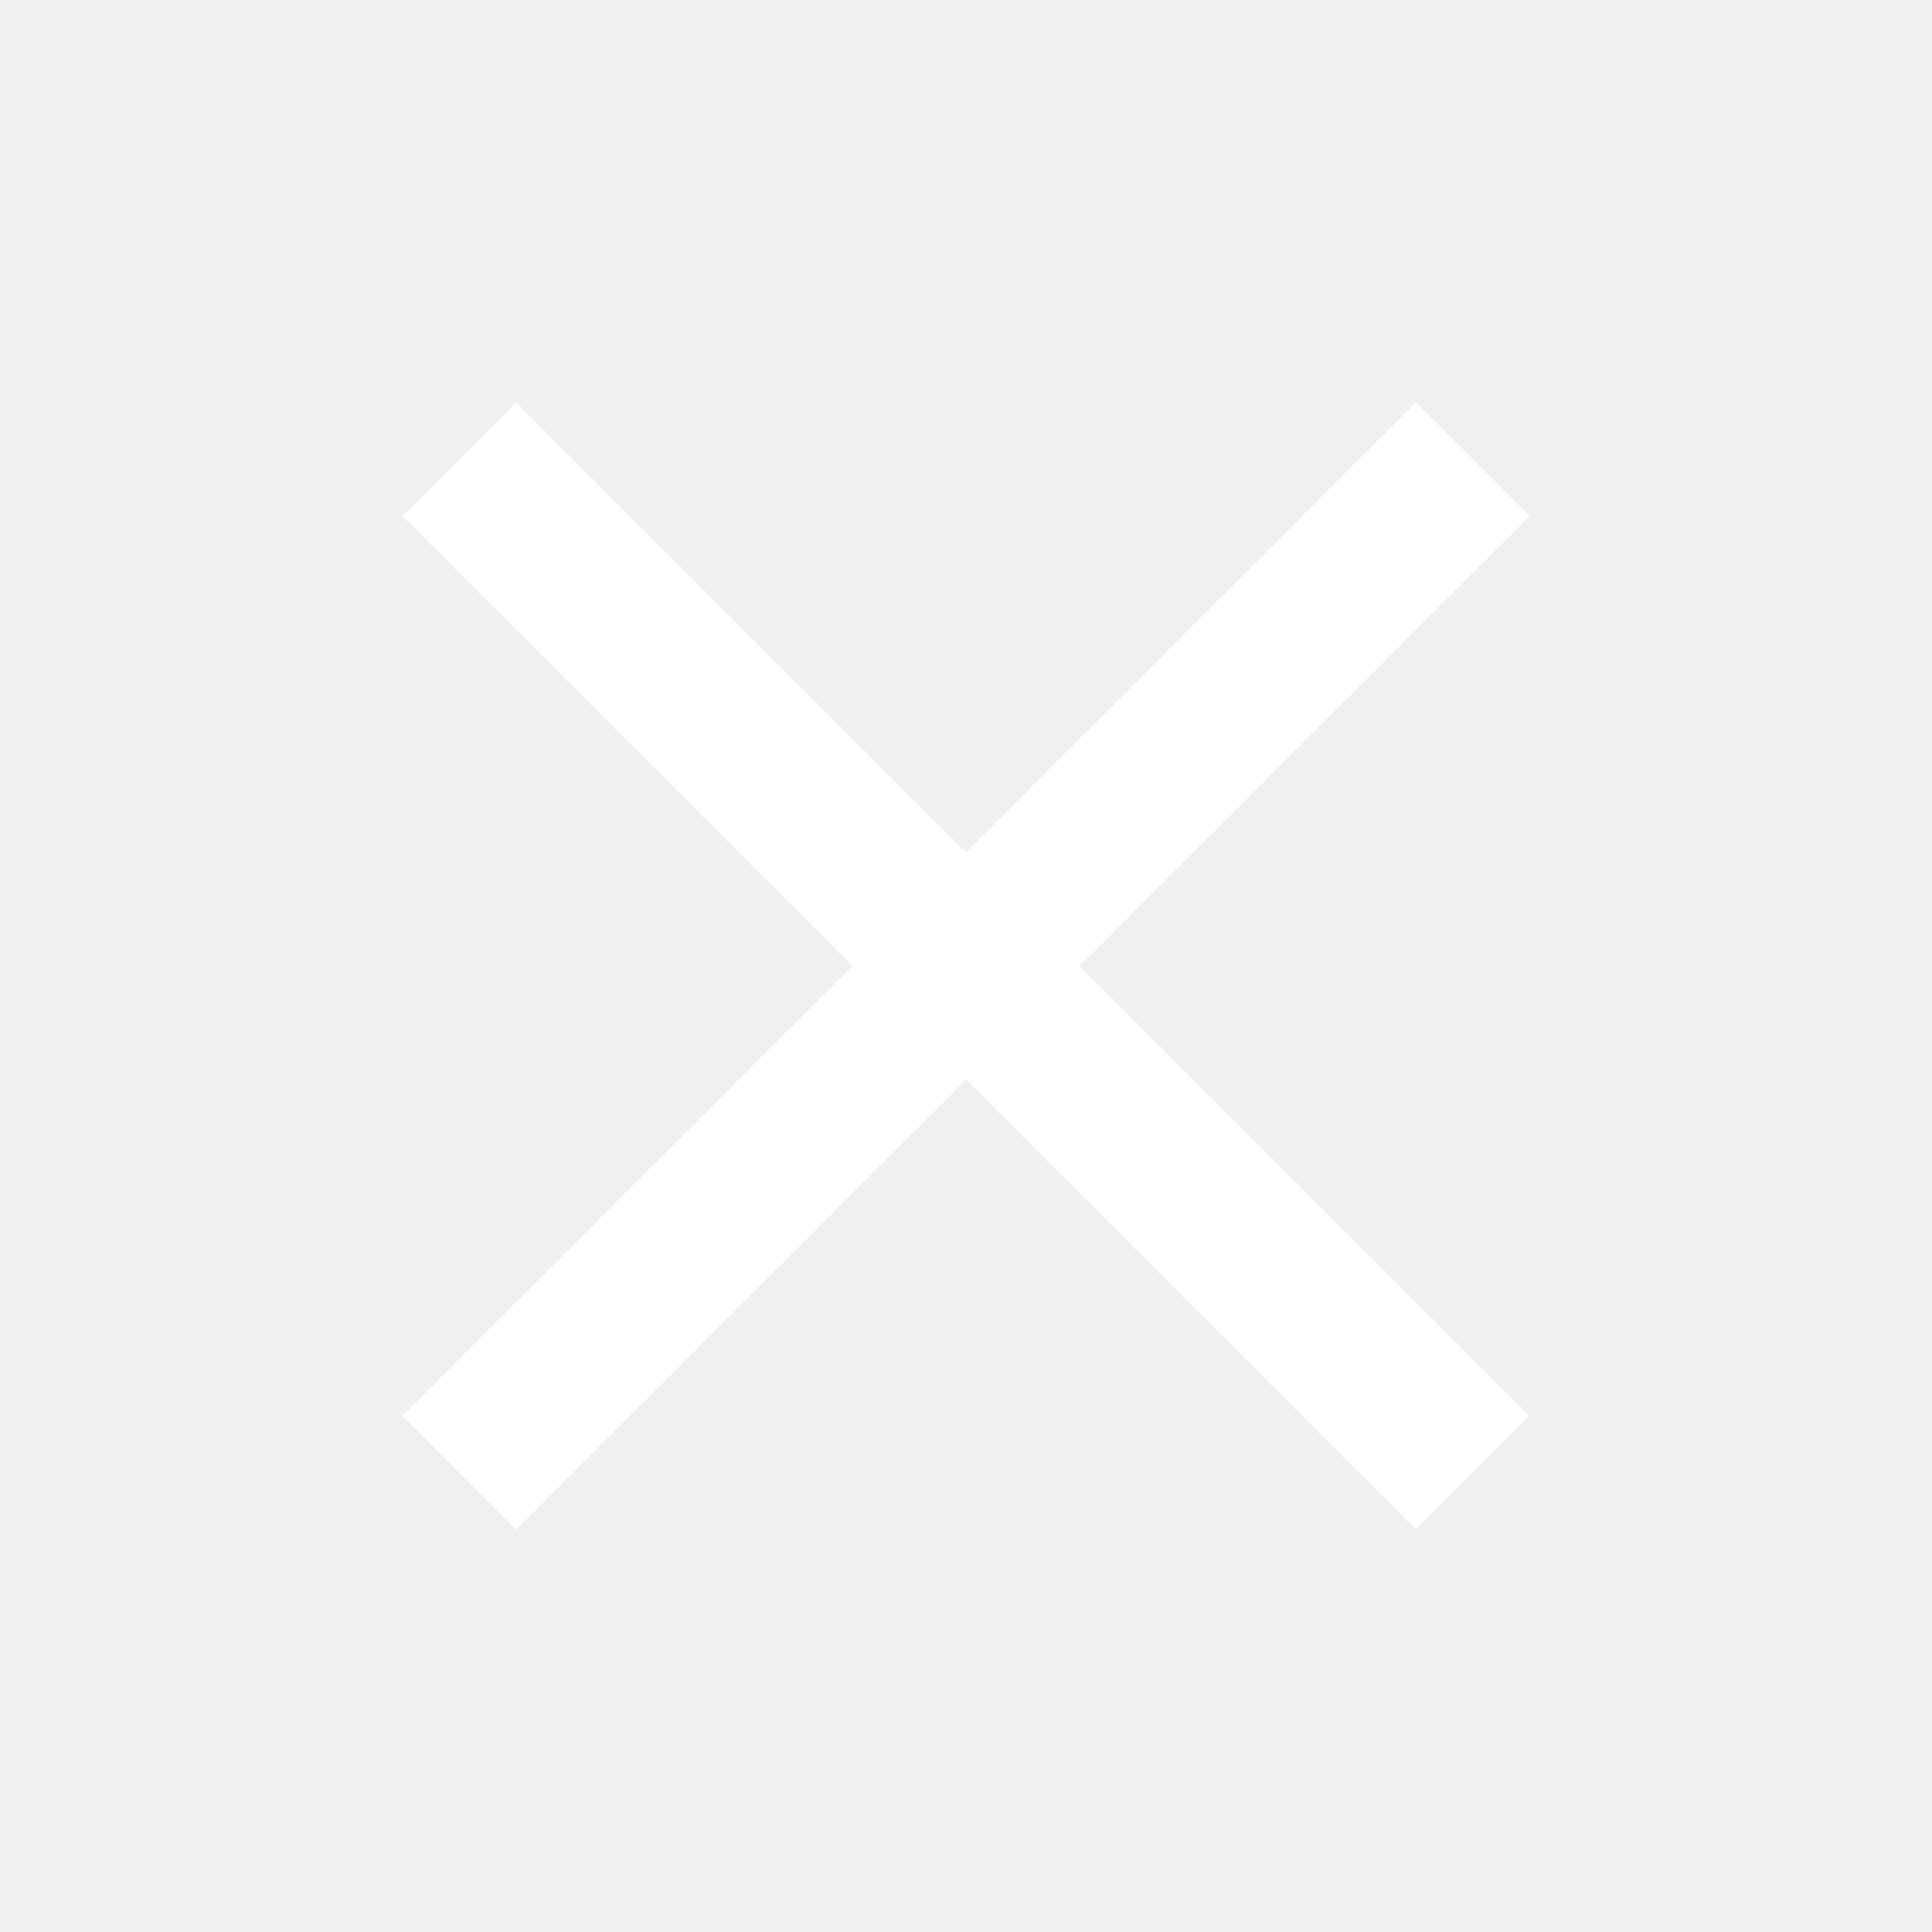
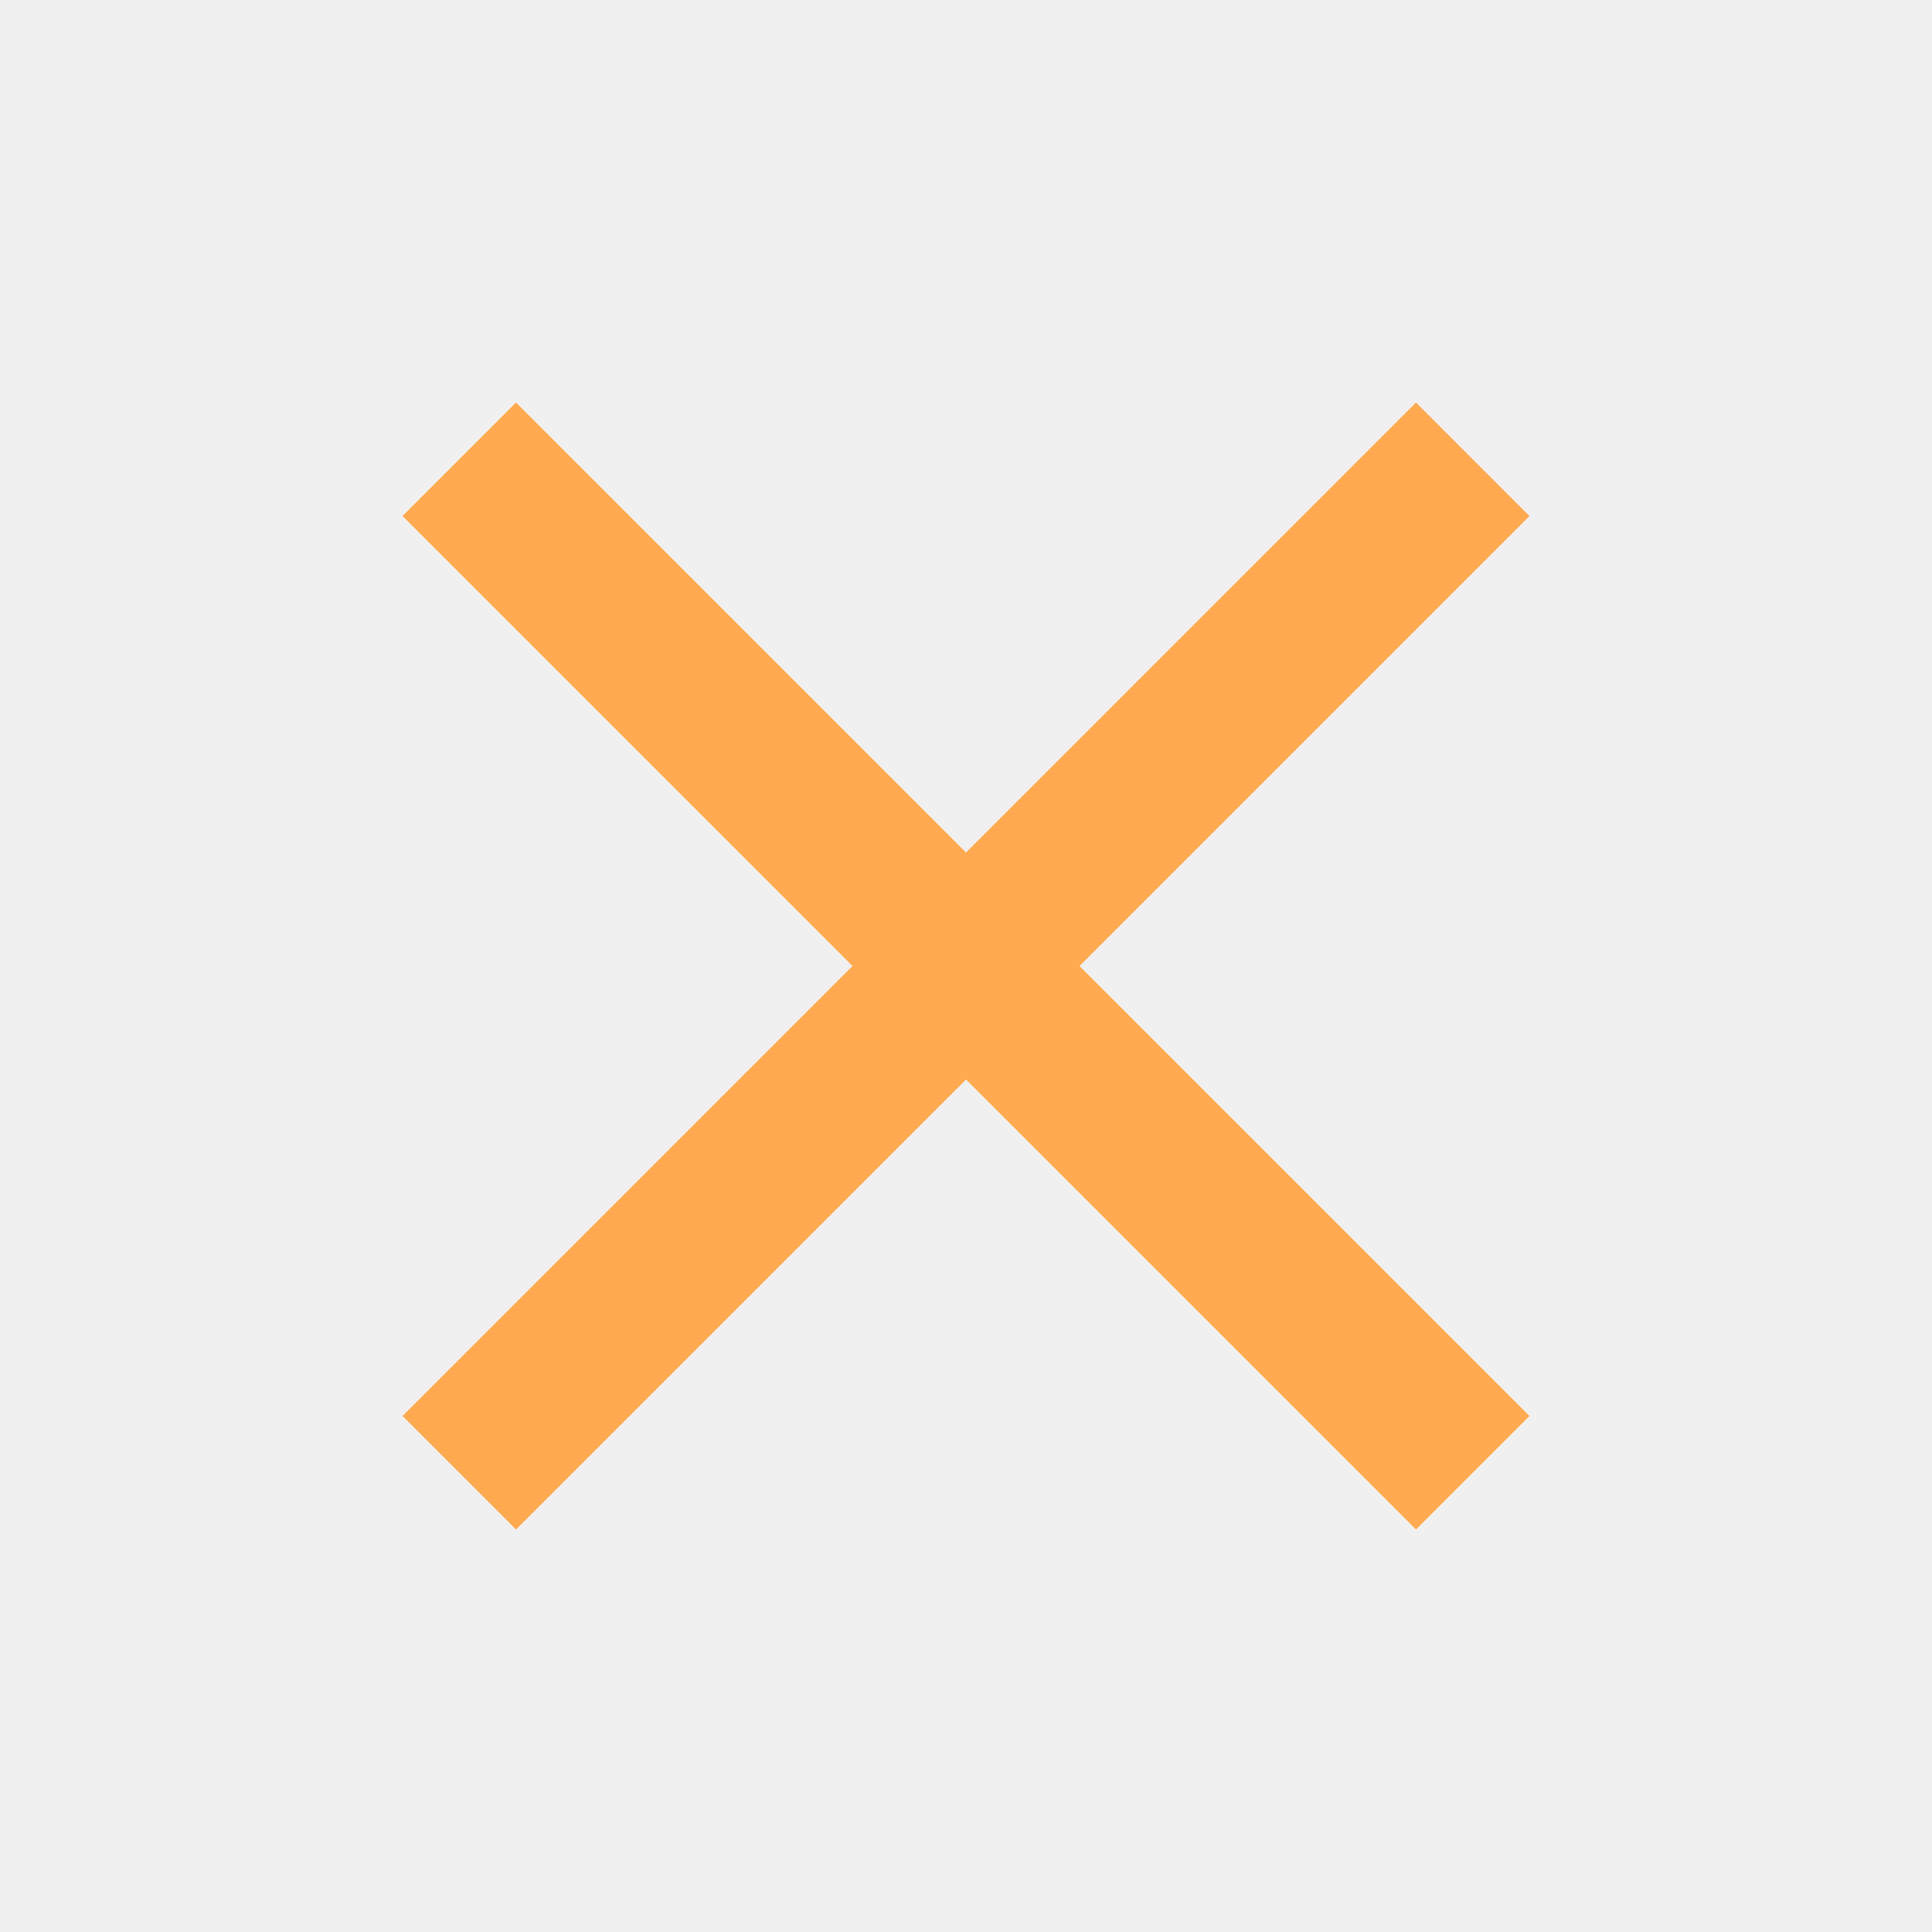
- <svg xmlns="http://www.w3.org/2000/svg" height="36px" viewBox="0 0 24 24" width="36px" fill="#FFFFFF">
+ <svg xmlns="http://www.w3.org/2000/svg" height="36px" viewBox="0 0 24 24" width="36px" fill="#FFAA51">
  <path d="M0 0h24v24H0V0z" fill="none" />
  <path d="M19 6.41L17.59 5 12 10.59 6.41 5 5 6.41 10.59 12 5 17.59 6.41 19 12 13.41 17.59 19 19 17.59 13.41 12 19 6.41z" />
</svg>
